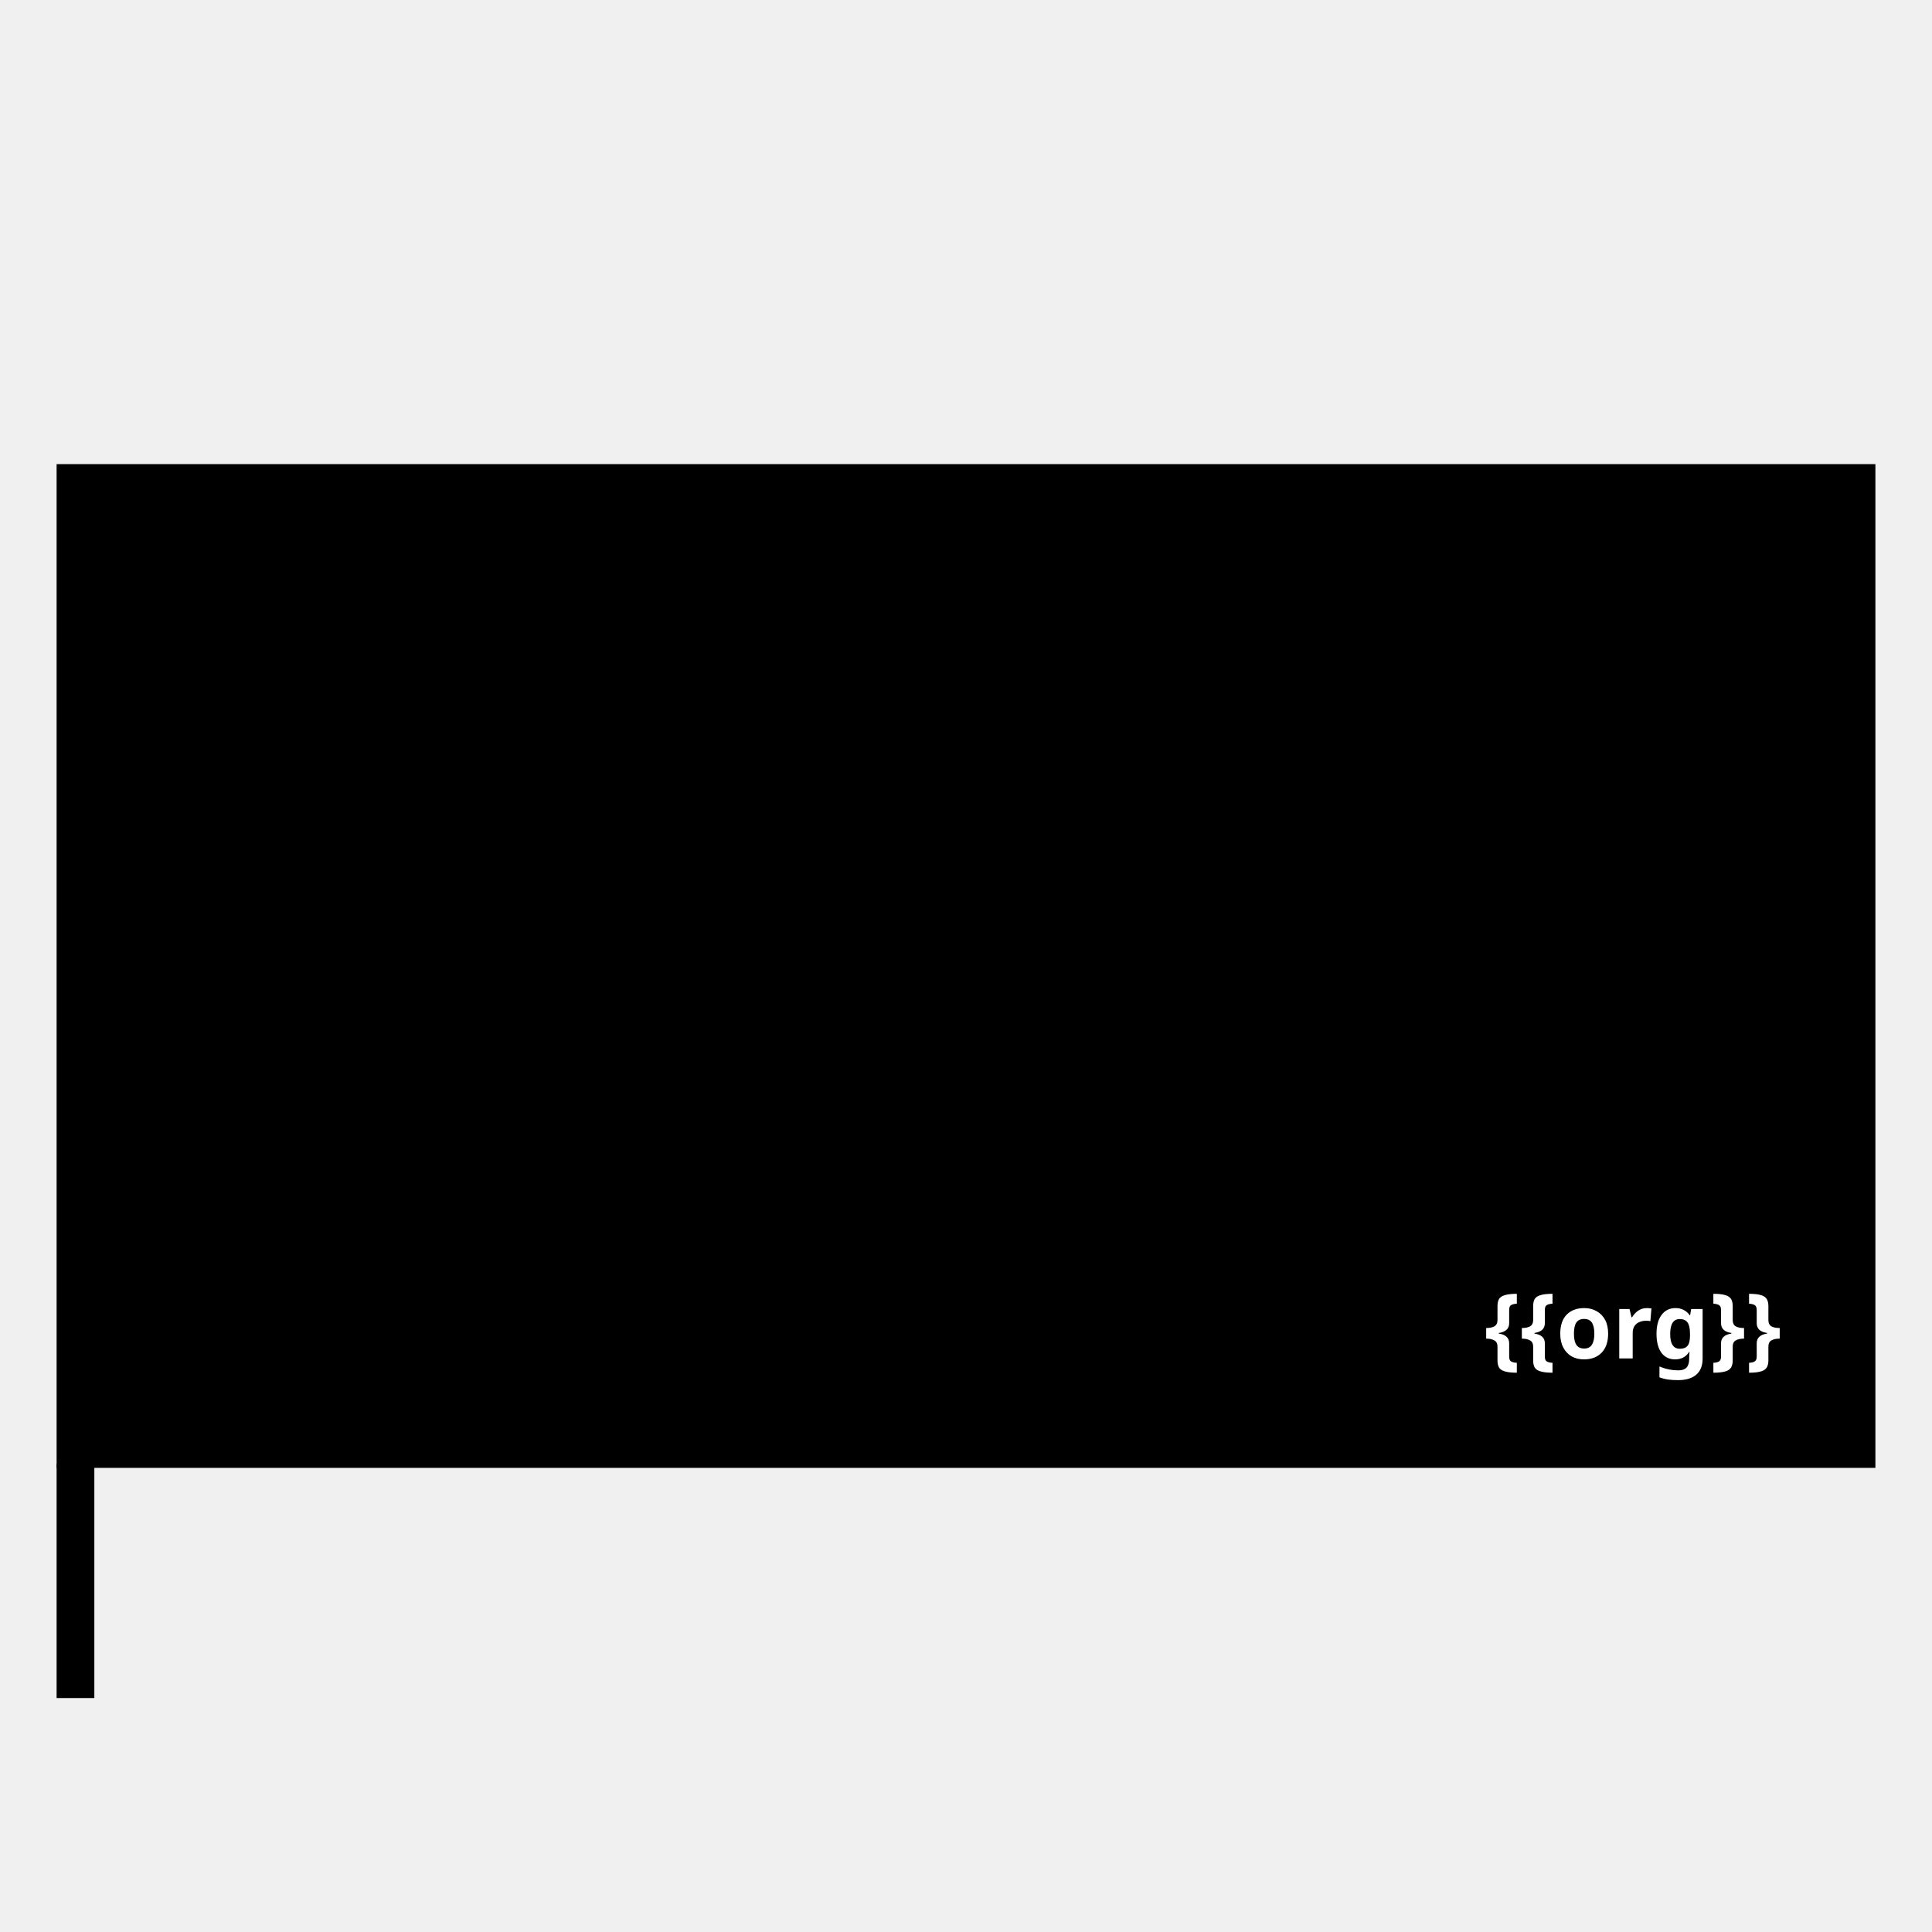
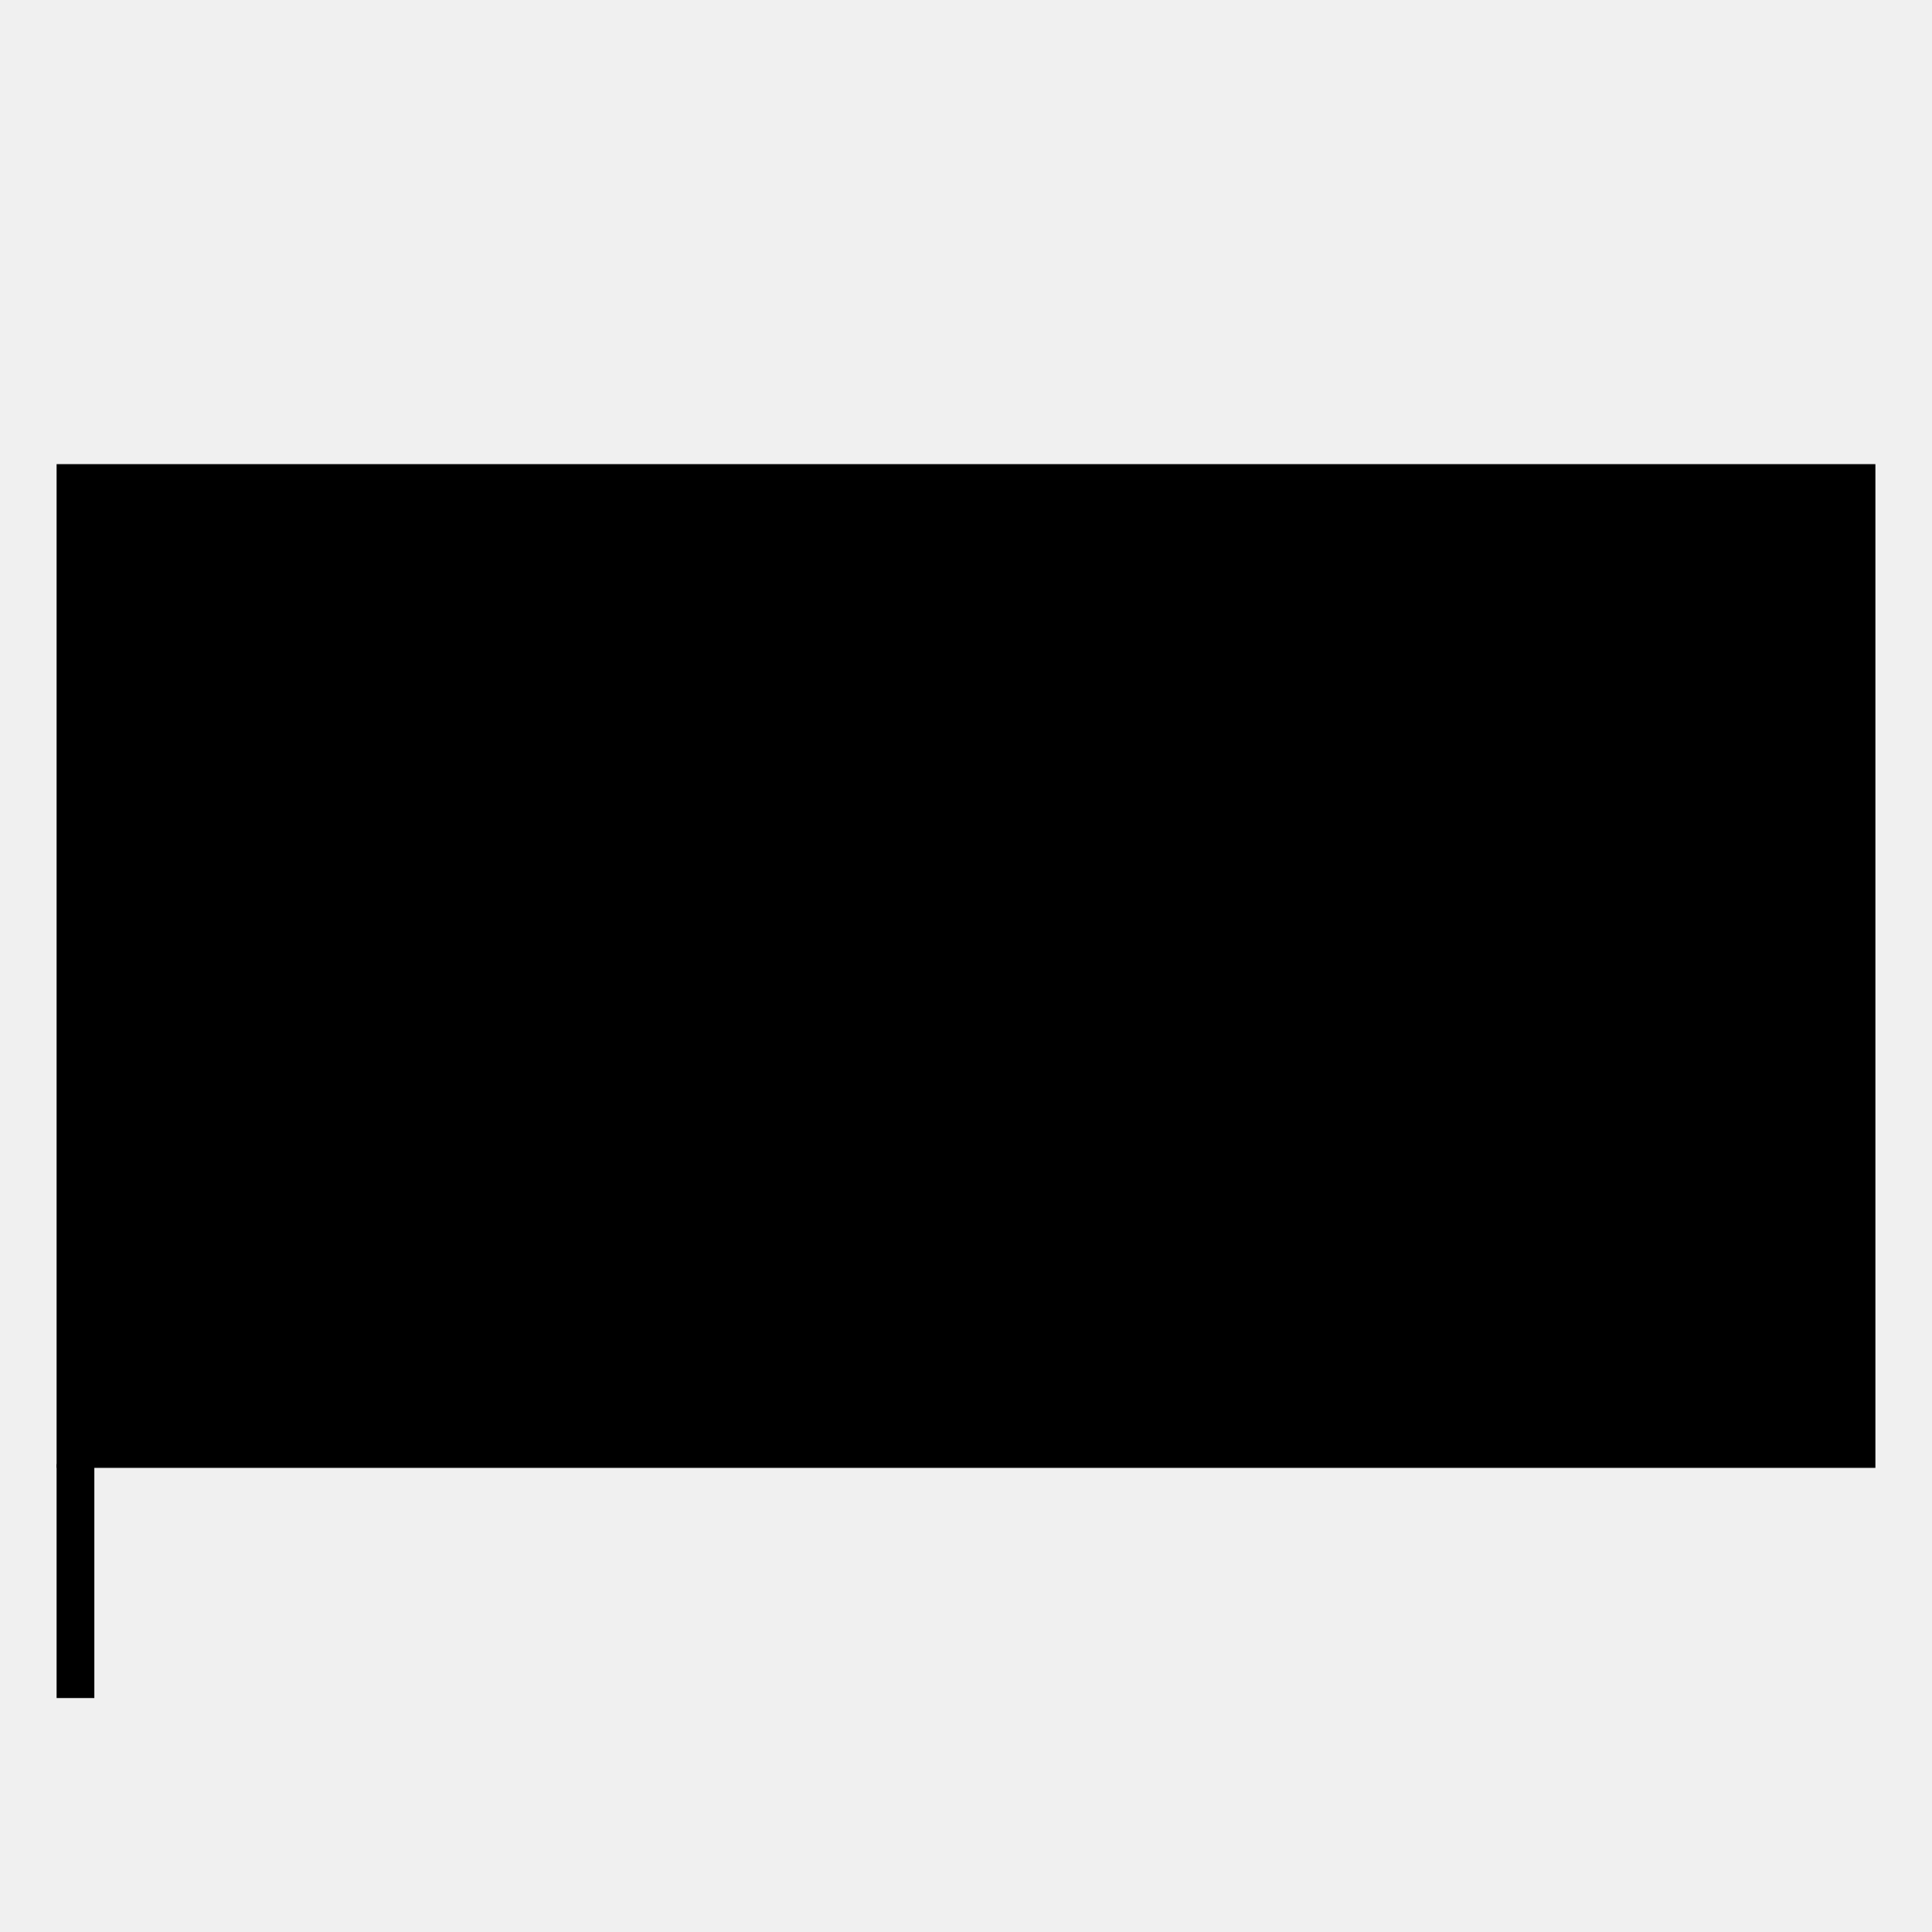
<svg xmlns="http://www.w3.org/2000/svg" version="1.1" width="256" height="256" viewbox="0 0 256 256">
  <g>
    <rect fill="{{colorPrimary}}" stroke="#000000" stroke-width="5" x="10" y="64" width="236" height="128" />
    <line stroke="#000000" stroke-width="5" x1="10" y1="194" x2="10" y2="225" />
  </g>
-   <text style="font-family: 'Lubalin Graph', 'Roboto Slab'; font-weight: bold; font-size: 56px; text-anchor: middle;" x="128" y="150">{{txt}}</text>
-   <text style="font-family: 'Lubalin Graph', 'Roboto Slab'; font-weight: bold; text-anchor: end;" fill="#FFFFFF" x="236" y="180">{{org}}</text>
+   <text style="font-family: 'Lubalin Graph', 'Roboto Slab'; font-weight: bold; font-size: 56px; text-anchor: middle;" fill="{{colorAccent}}" x="128" y="150">{{txt}}</text>
+   <text style="font-family: 'Lubalin Graph', 'Roboto Slab'; font-weight: bold; text-anchor: end;" fill="{{colorAccent}}" x="236" y="180">{{org}}</text>
</svg>
